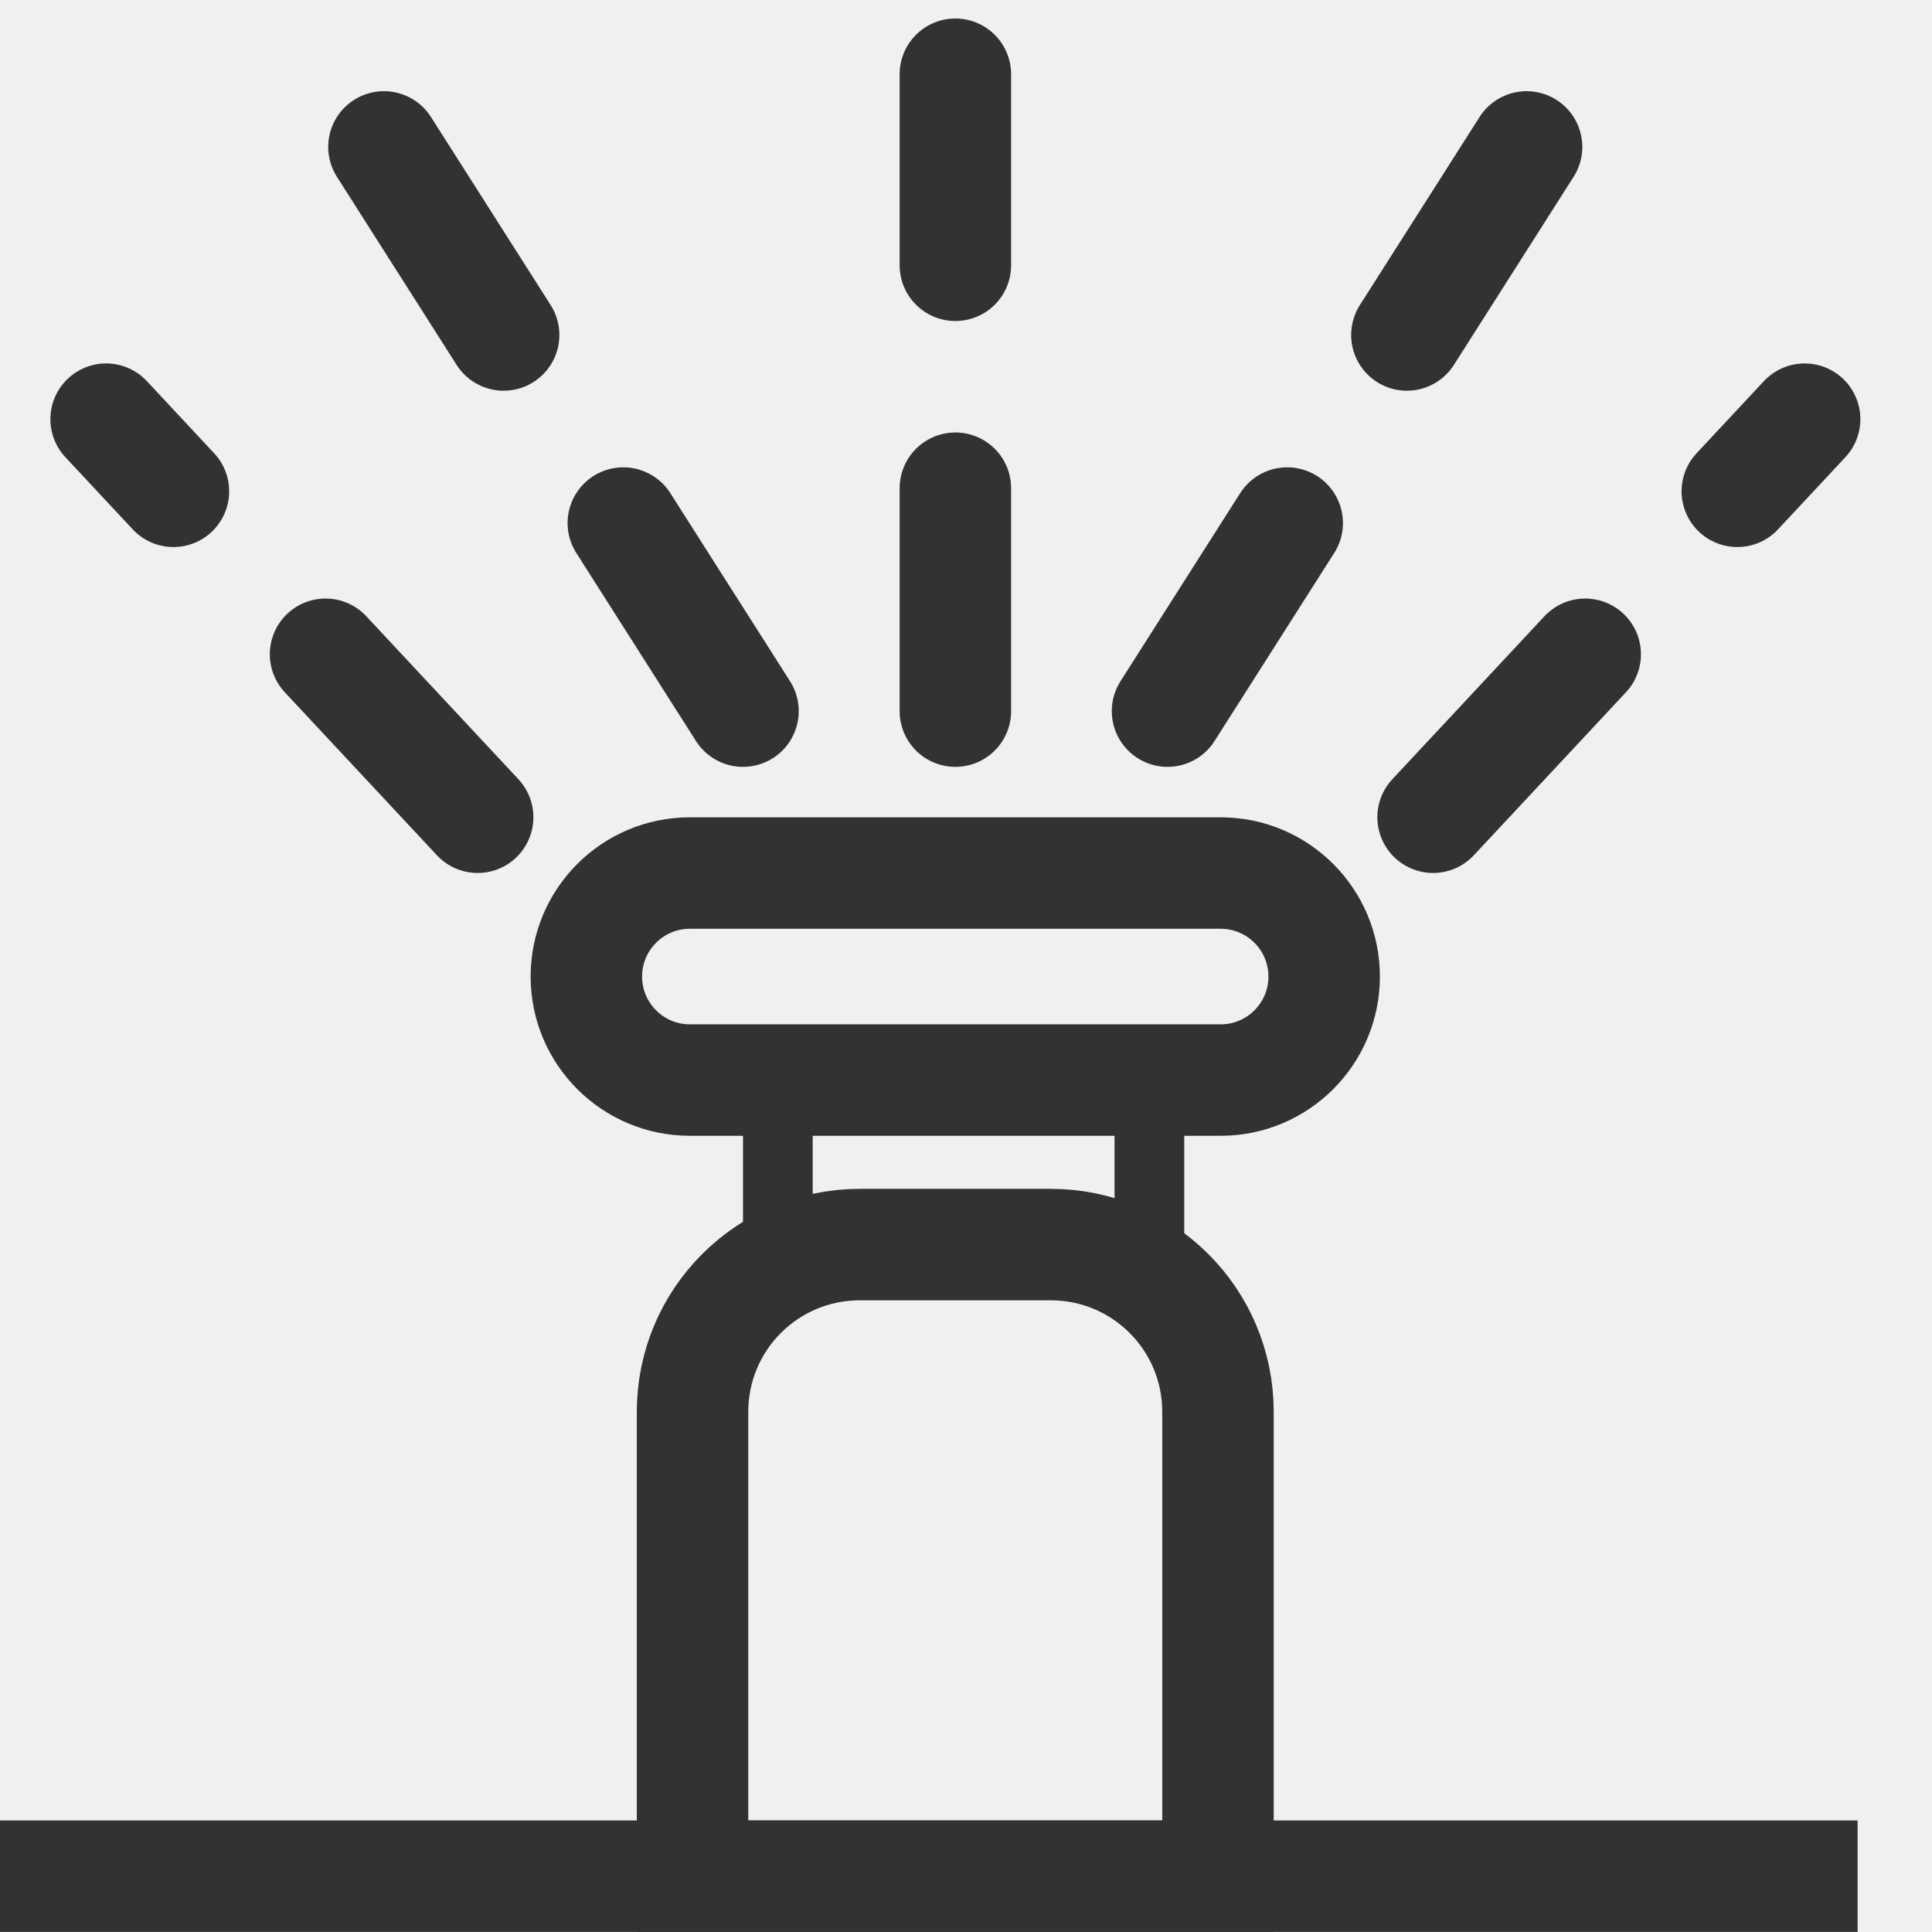
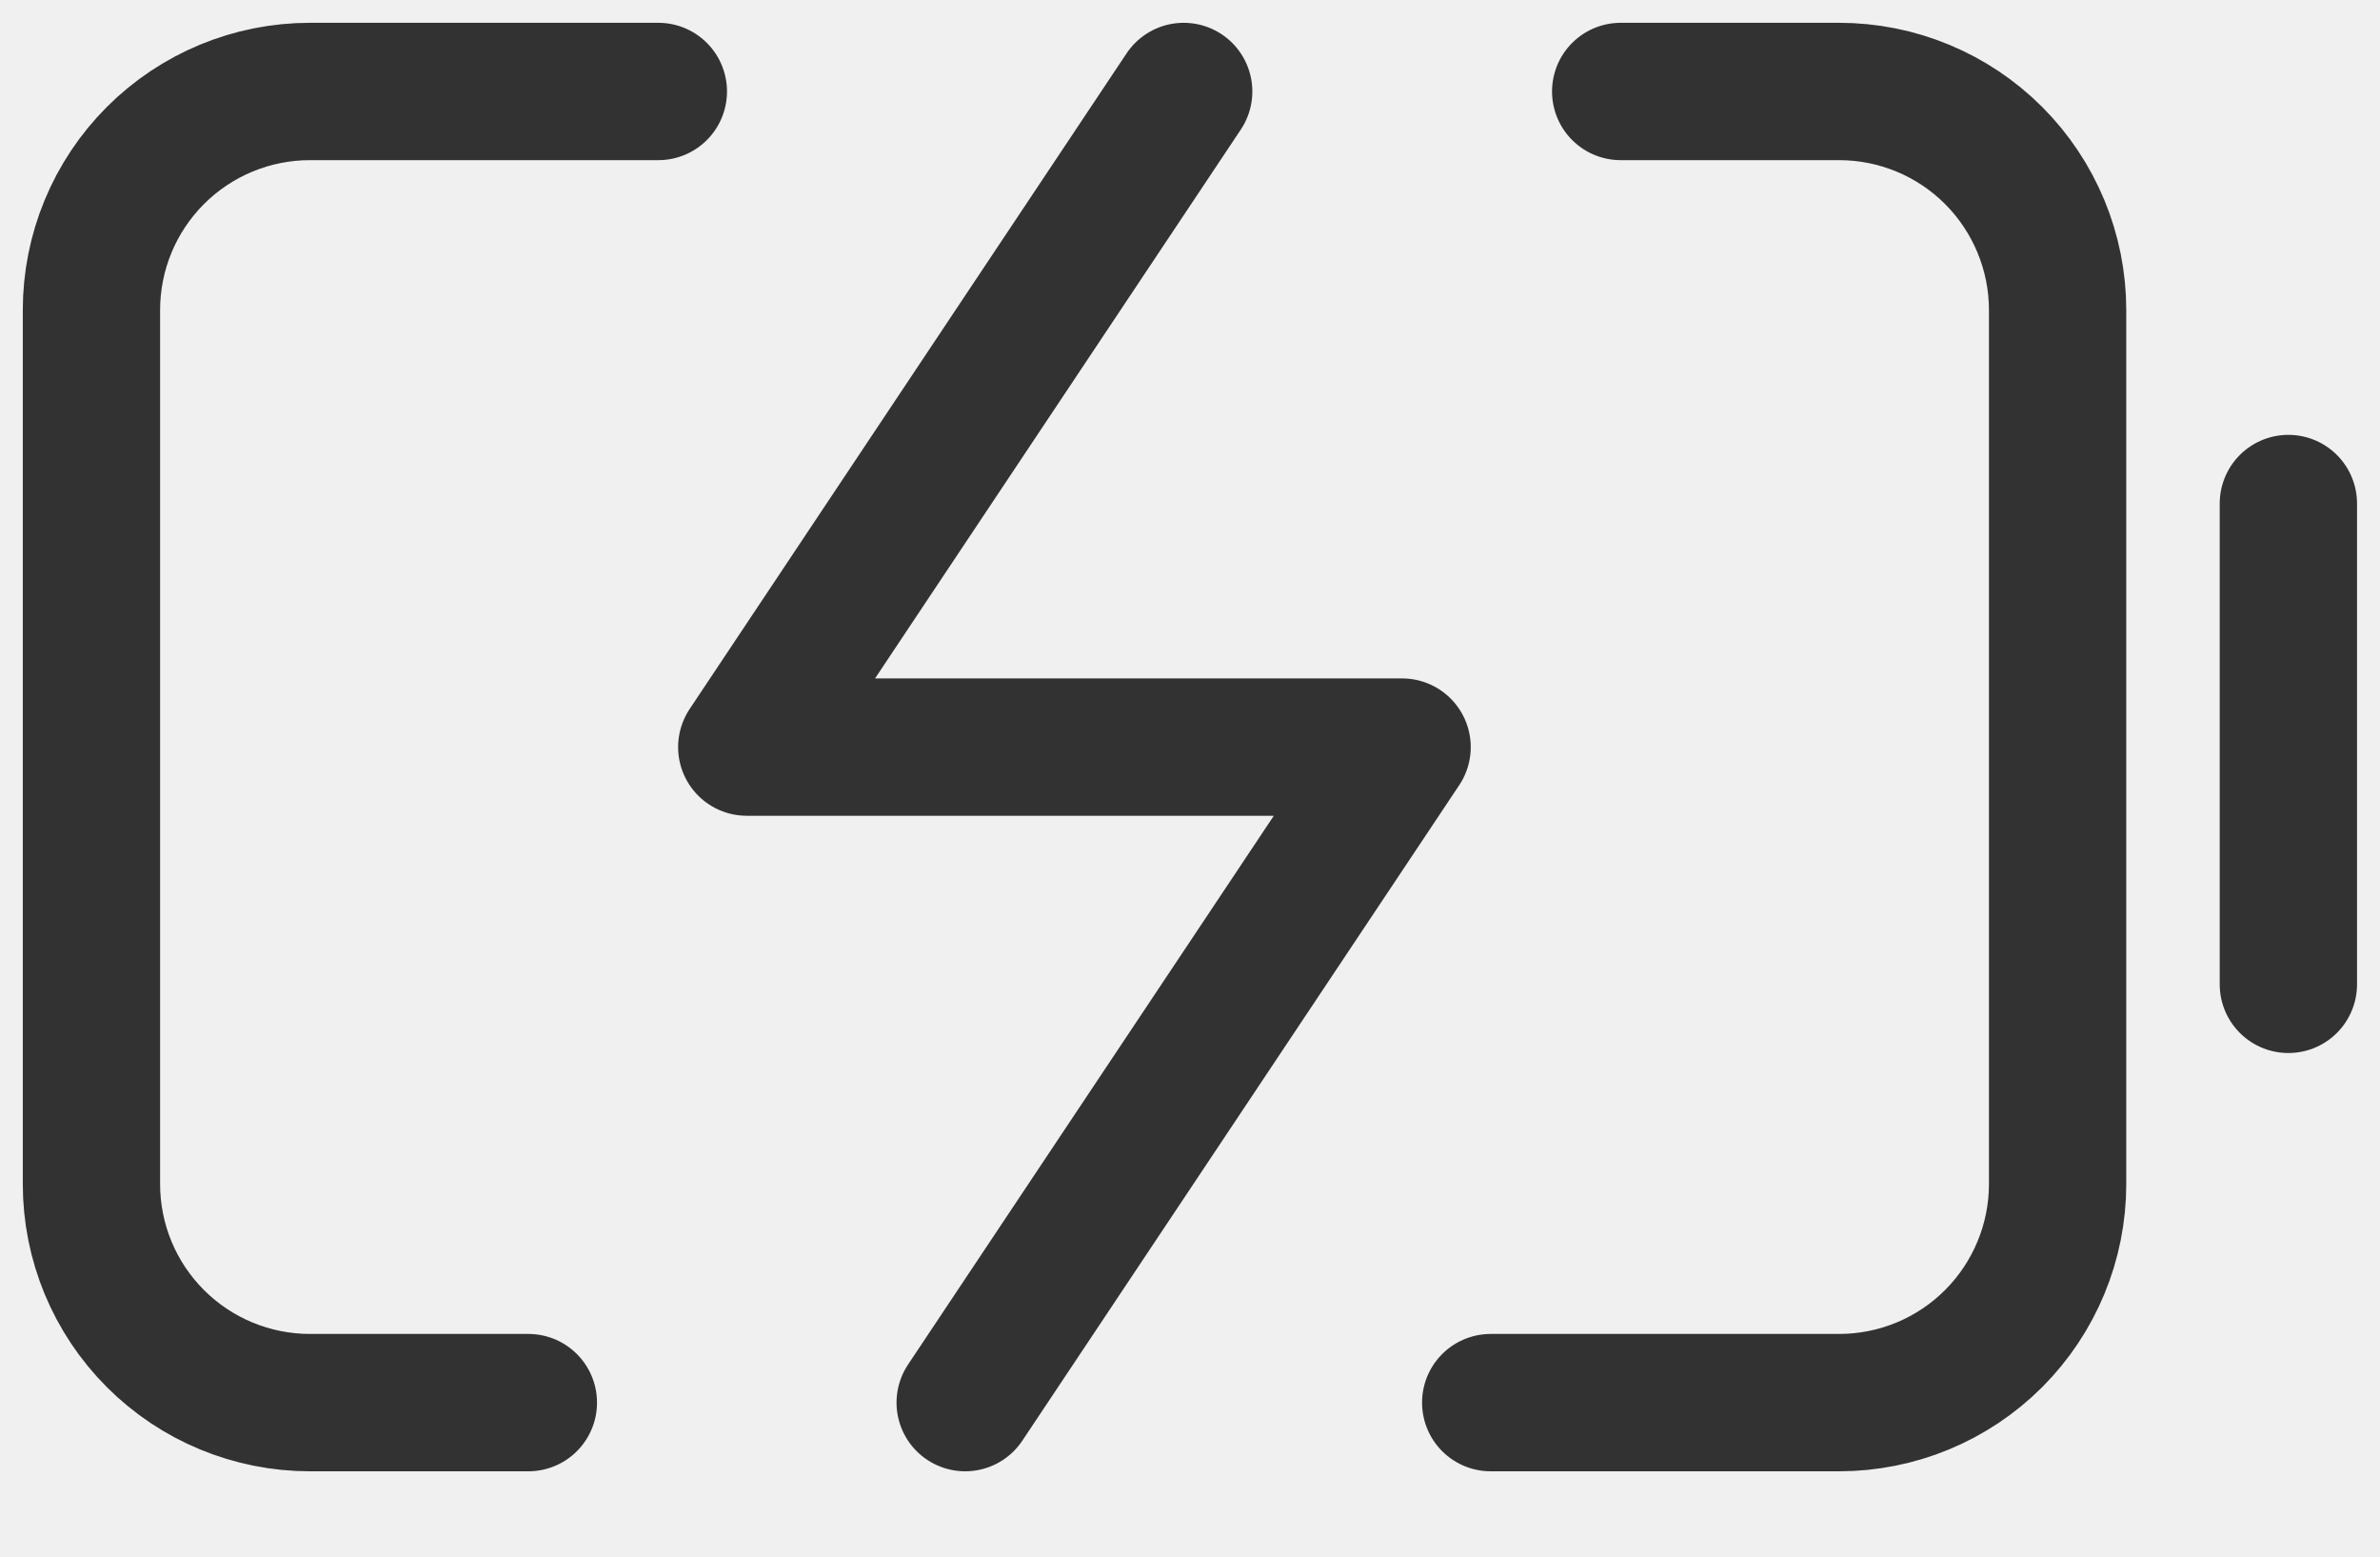
- <svg xmlns="http://www.w3.org/2000/svg" width="26" height="26" viewBox="0 0 26 26" fill="none">
-   <path d="M9.32 18.999C9.32 17.756 10.327 16.749 11.57 16.749H14.141C15.384 16.749 16.391 17.756 16.391 18.999V25.249H9.32V18.999Z" stroke="#323232" stroke-width="1.5" />
-   <path d="M7.891 13.142C7.891 12.373 8.515 11.749 9.284 11.749H16.427C17.196 11.749 17.82 12.373 17.82 13.142C17.82 13.911 17.196 14.535 16.427 14.535H9.284C8.515 14.535 7.891 13.911 7.891 13.142Z" stroke="#323232" stroke-width="1.5" />
-   <mask id="path-3-inside-1_1_831" fill="white">
-     <path d="M9.999 14.749H10.937V16.624H9.999V14.749Z" />
-   </mask>
-   <path d="M9.999 14.749V13.249H8.499V14.749H9.999ZM10.937 14.749H12.437V13.249H10.937V14.749ZM10.937 16.624V18.124H12.437V16.624H10.937ZM9.999 16.624H8.499V18.124H9.999V16.624ZM9.999 16.249H10.937V13.249H9.999V16.249ZM9.437 14.749V16.624H12.437V14.749H9.437ZM10.937 15.124H9.999V18.124H10.937V15.124ZM11.499 16.624V14.749H8.499V16.624H11.499Z" fill="#323232" mask="url(#path-3-inside-1_1_831)" />
-   <mask id="path-5-inside-2_1_831" fill="white">
-     <path d="M14.999 14.749H15.937V16.624H14.999V14.749Z" />
-   </mask>
-   <path d="M14.999 14.749V13.249H13.499V14.749H14.999ZM15.937 14.749H17.436V13.249H15.937V14.749ZM15.937 16.624V18.124H17.436V16.624H15.937ZM14.999 16.624H13.499V18.124H14.999V16.624ZM14.999 16.249H15.937V13.249H14.999V16.249ZM14.437 14.749V16.624H17.436V14.749H14.437ZM15.937 15.124H14.999V18.124H15.937V15.124ZM16.499 16.624V14.749H13.499V16.624H16.499Z" fill="#323232" mask="url(#path-5-inside-2_1_831)" />
-   <line x1="-0.001" y1="25.249" x2="24.999" y2="25.249" stroke="#323232" stroke-width="1.5" />
-   <path d="M12.857 9.57V0.999" stroke="#323232" stroke-width="1.5" stroke-linecap="round" stroke-dasharray="3 3" />
-   <path d="M15.712 9.57L20.712 1.713" stroke="#323232" stroke-width="1.5" stroke-linecap="round" stroke-dasharray="3 3" />
-   <path d="M19.286 10.998L24.286 5.641" stroke="#323232" stroke-width="1.5" stroke-linecap="round" stroke-dasharray="3 3" />
-   <path d="M6.428 10.998L1.428 5.641" stroke="#323232" stroke-width="1.5" stroke-linecap="round" stroke-dasharray="3 3" />
-   <path d="M9.999 9.57L4.999 1.713" stroke="#323232" stroke-width="1.5" stroke-linecap="round" stroke-dasharray="3 3" />
+ <svg xmlns="http://www.w3.org/2000/svg" width="26" height="17" viewBox="0 0 26 17" fill="none">
+   <path d="M5.772 15.318H3.386C2.753 15.318 2.146 15.067 1.698 14.619C1.25 14.171 0.999 13.565 0.999 12.931L0.999 3.386C0.999 2.753 1.25 2.146 1.698 1.698C2.146 1.25 2.753 0.999 3.386 0.999L7.192 0.999M17.705 0.999L20.091 0.999C20.724 0.999 21.331 1.25 21.779 1.698C22.226 2.146 22.478 2.753 22.478 3.386V12.931C22.478 13.565 22.226 14.171 21.779 14.619C21.331 15.067 20.724 15.318 20.091 15.318H16.285" stroke="#323232" stroke-width="1.5" stroke-linecap="round" stroke-linejoin="round" />
+   <path d="M24.999 10.75V5.499" stroke="#323232" stroke-width="1.5" stroke-linecap="round" stroke-linejoin="round" />
+   <path d="M12.931 0.999L8.158 8.159H15.317L10.544 15.318" stroke="#323232" stroke-width="1.5" stroke-linecap="round" stroke-linejoin="round" />
</svg>
